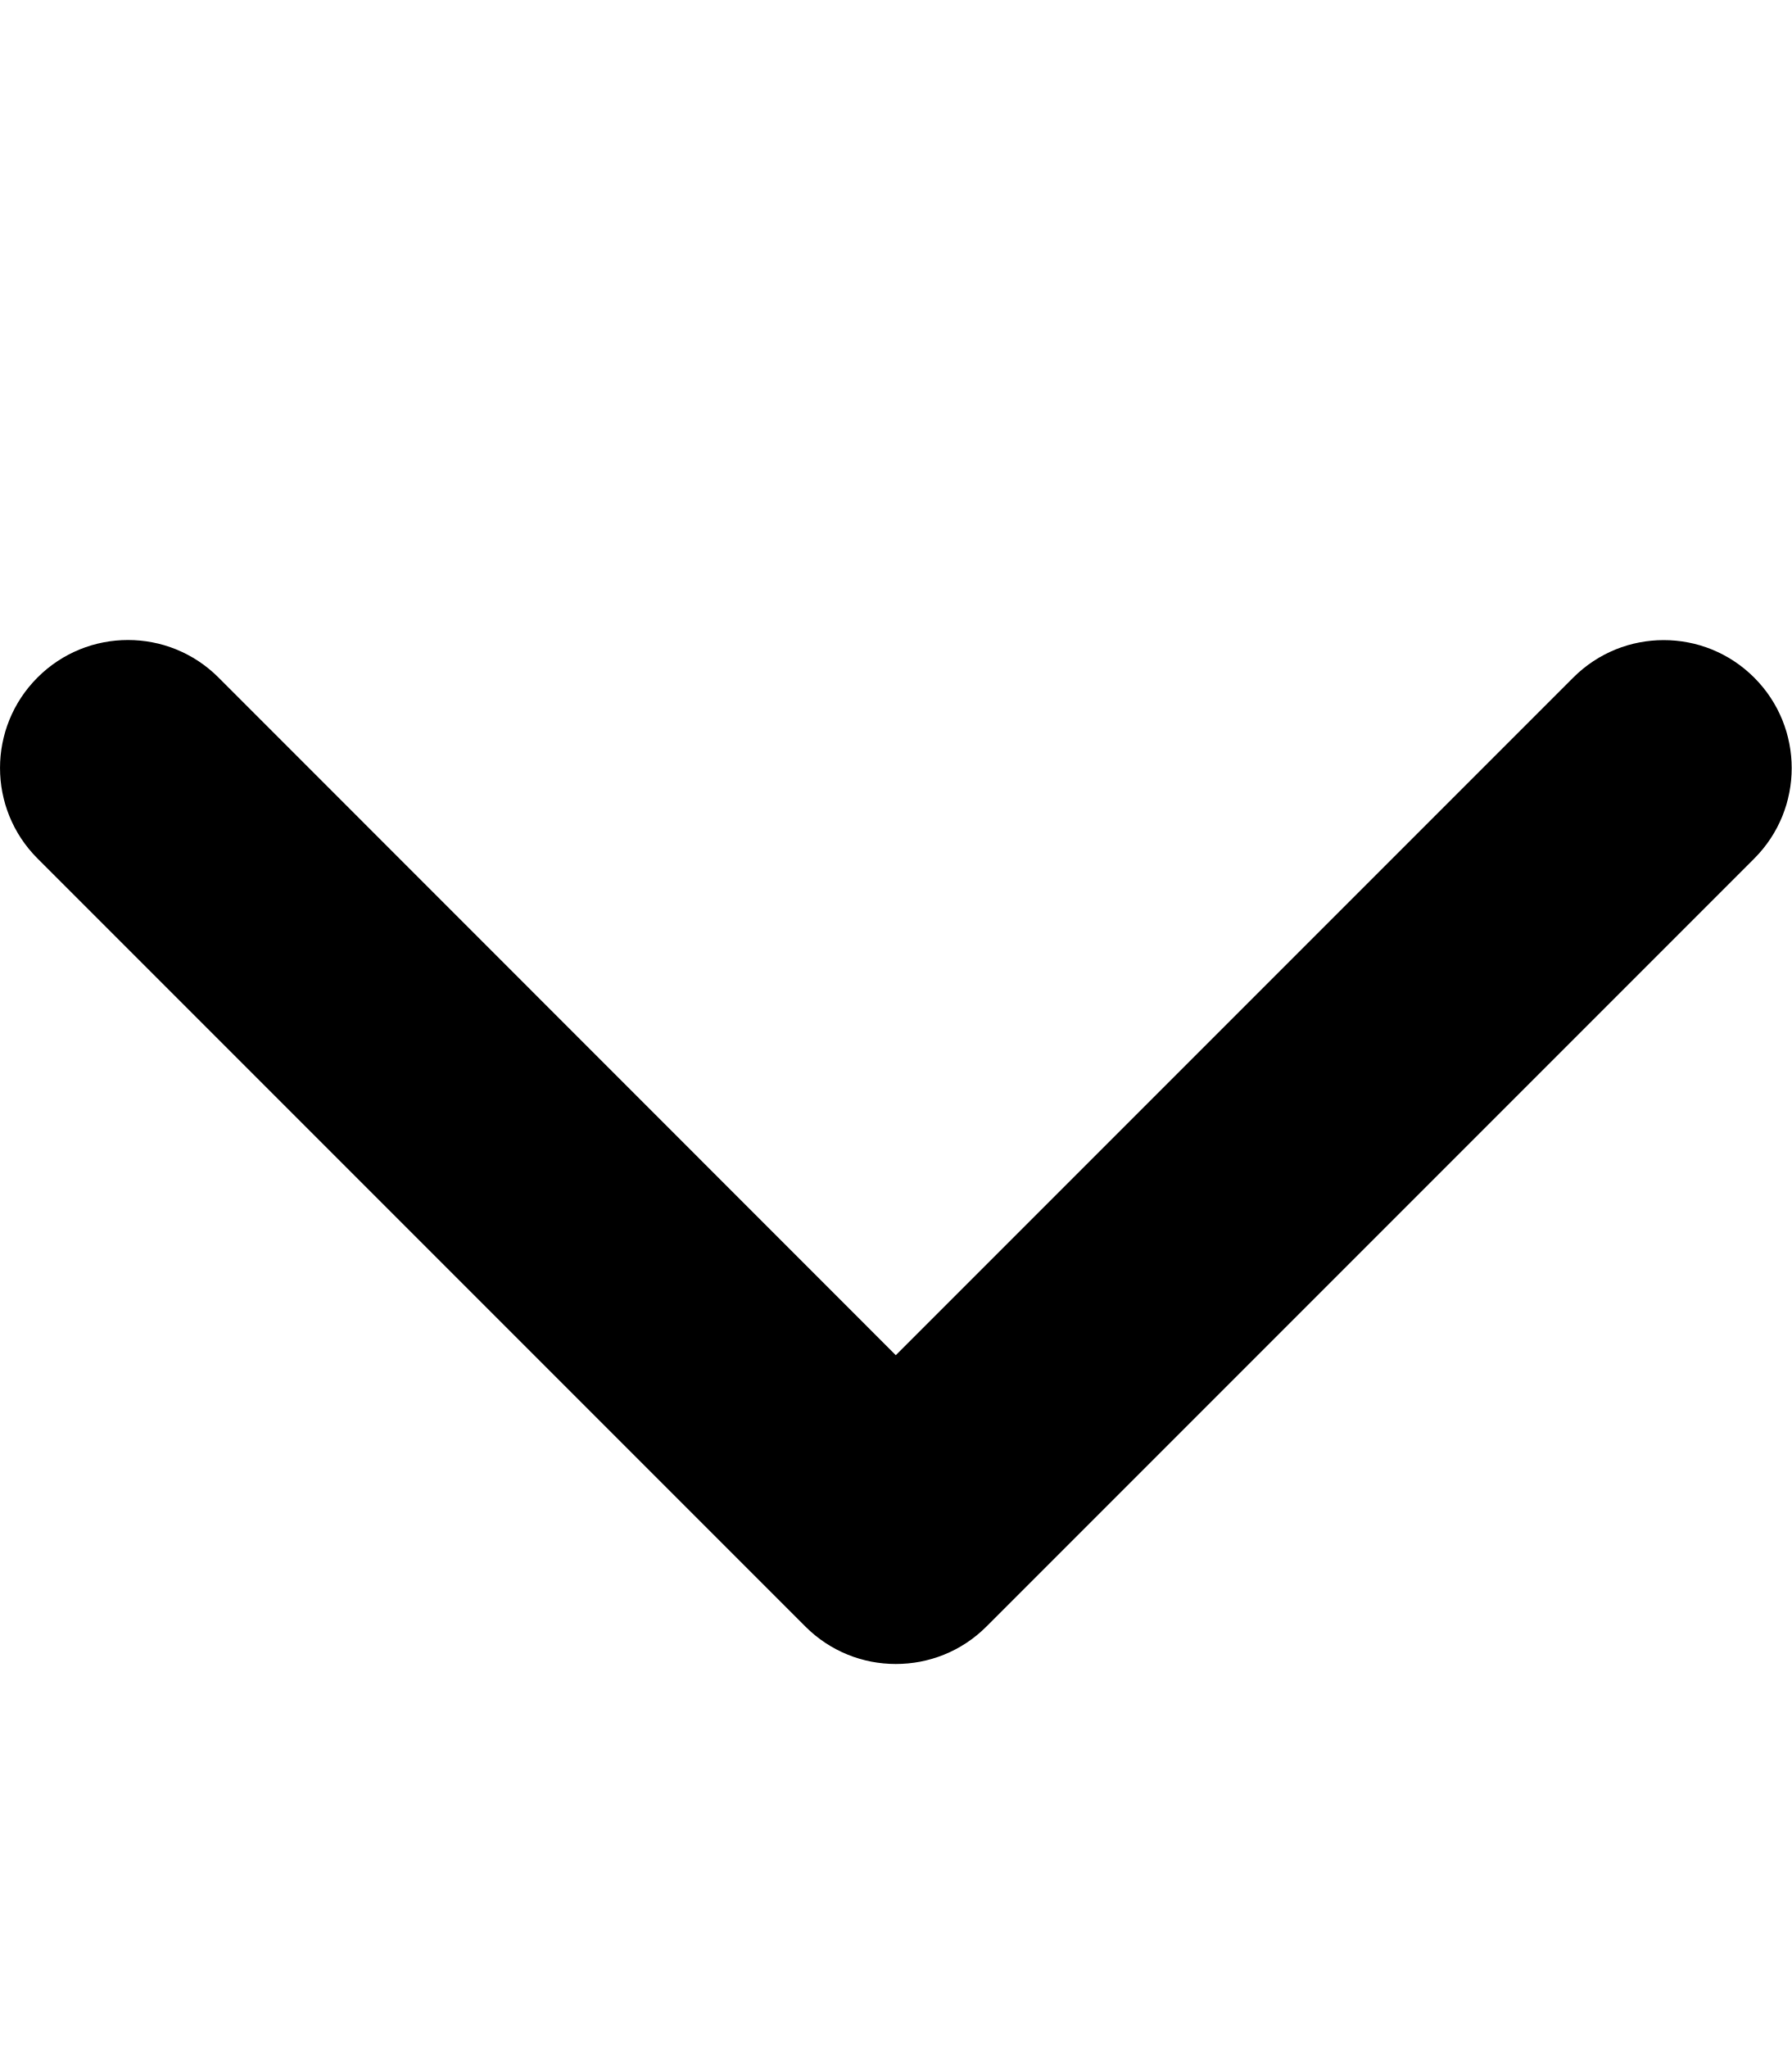
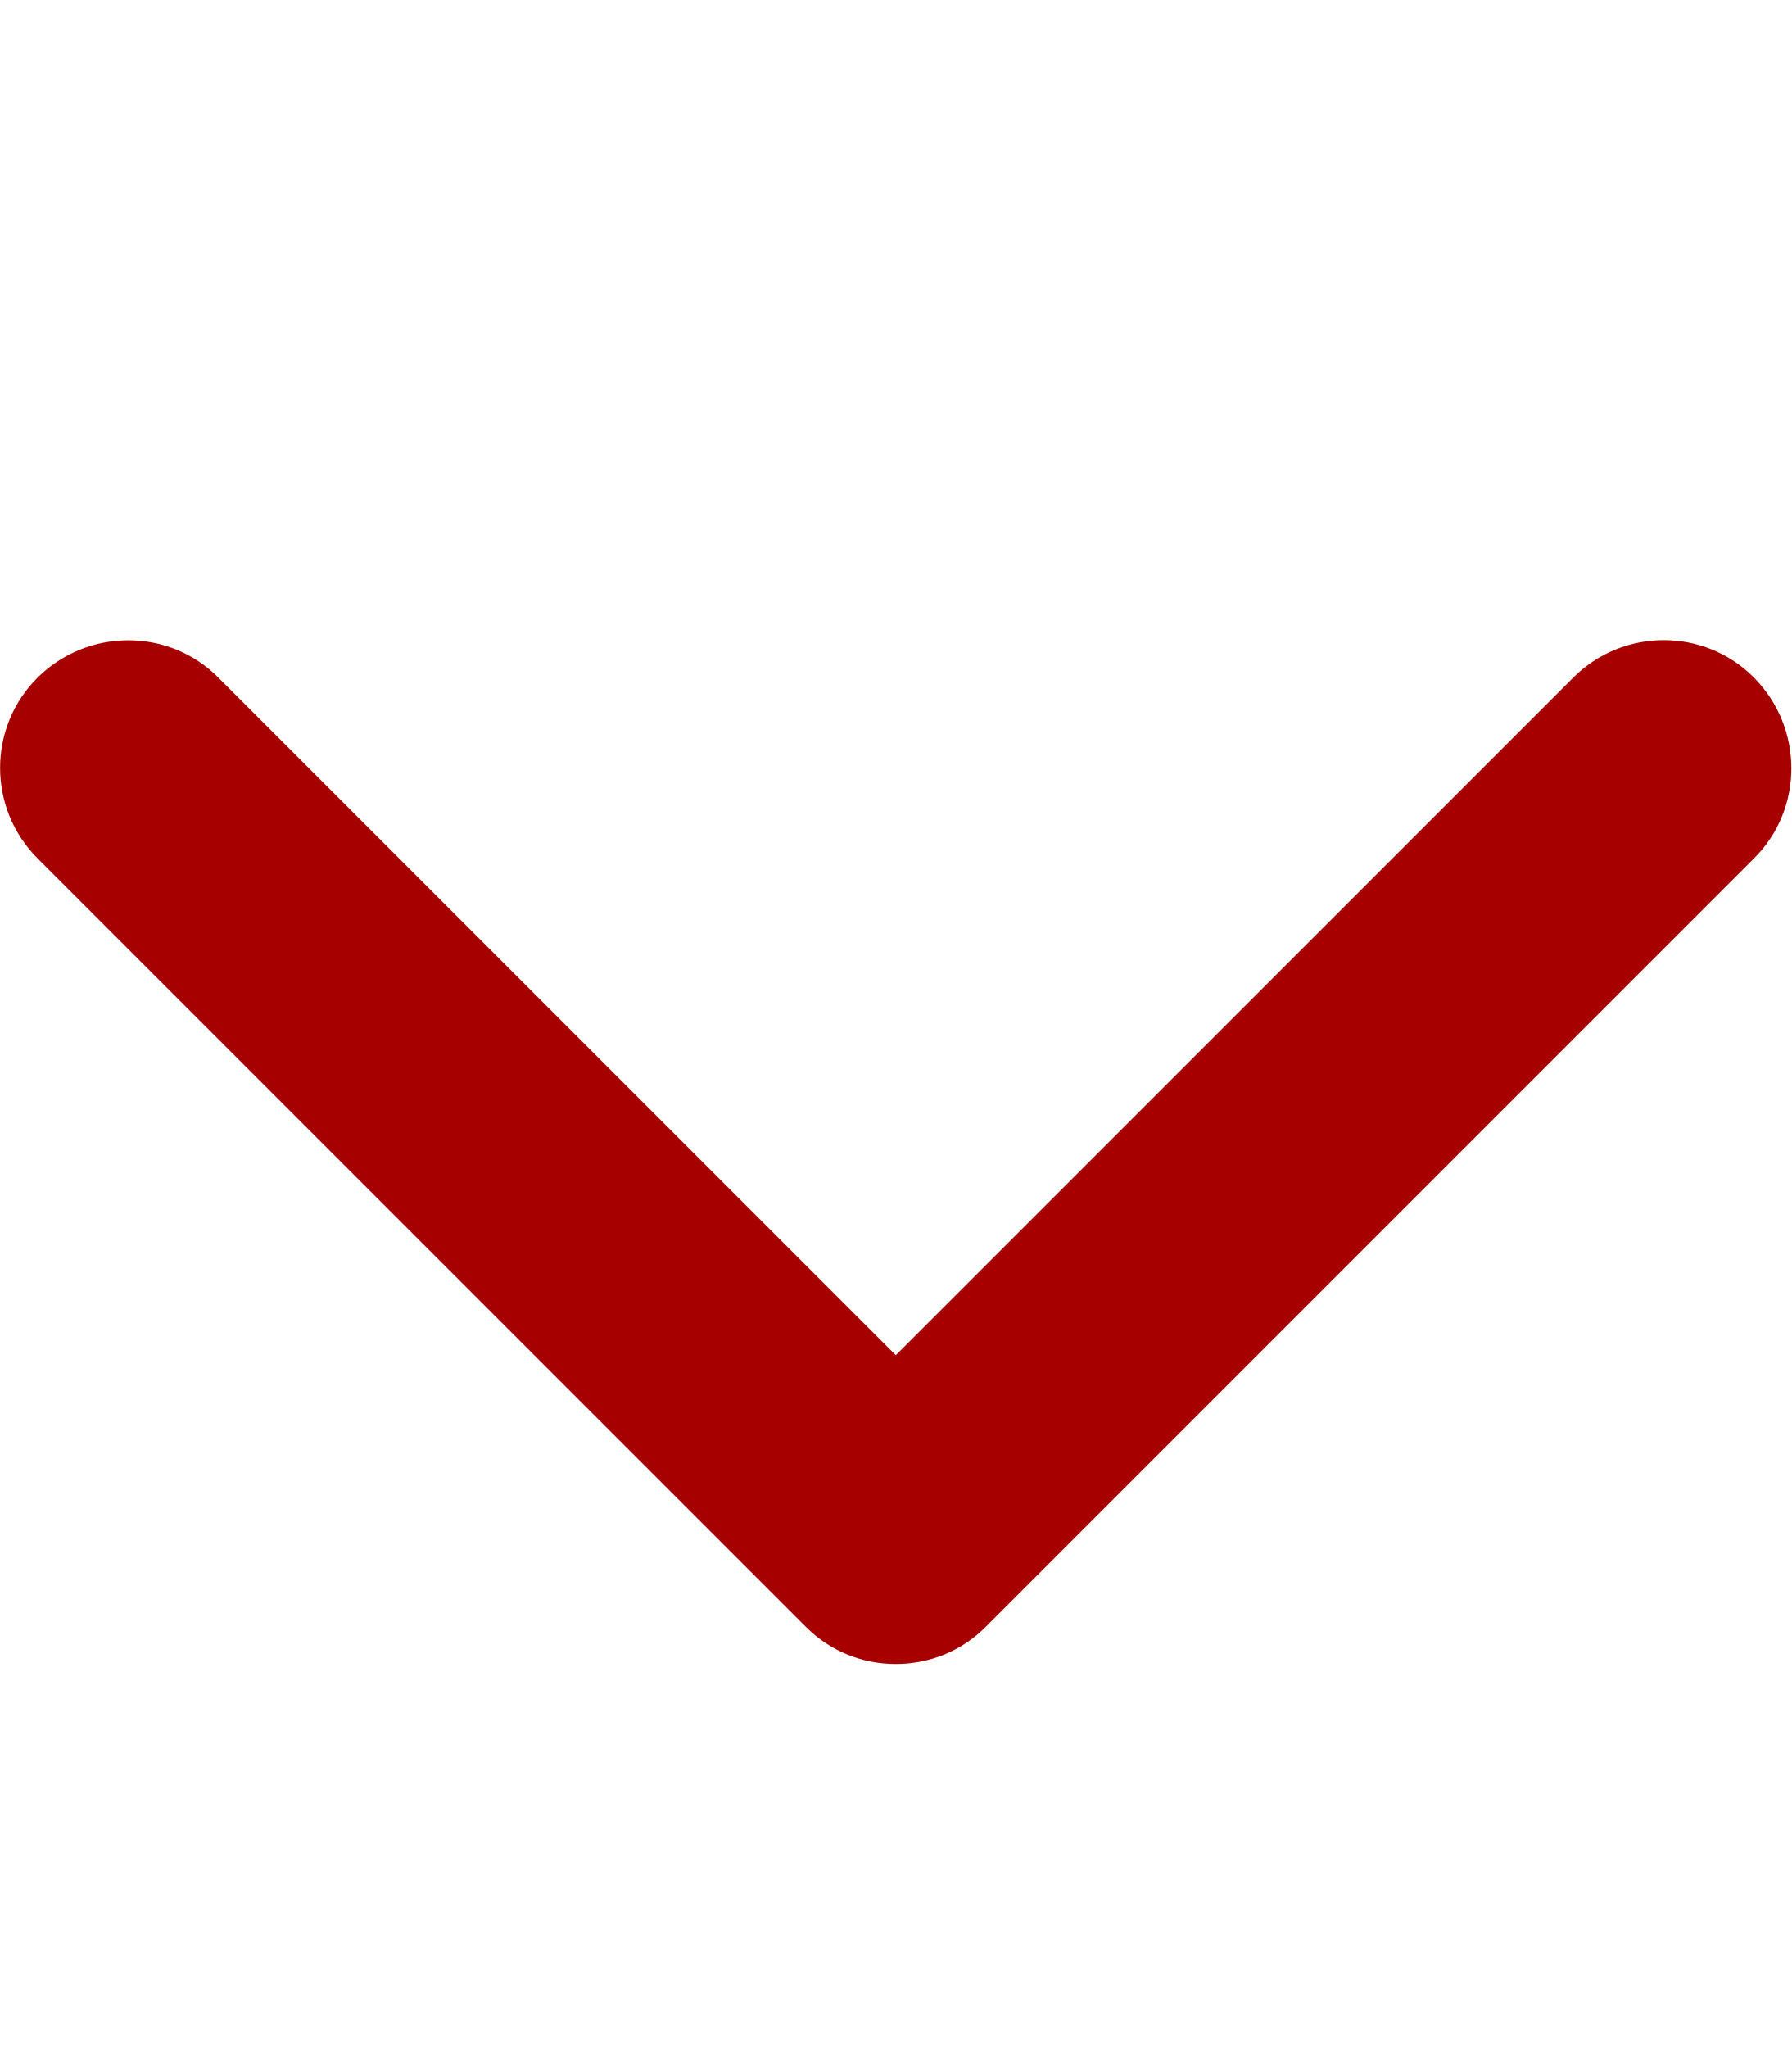
- <svg xmlns="http://www.w3.org/2000/svg" viewBox="0 0 448 512">
-   <path d="M224 416c-8.188 0-16.38-3.125-22.62-9.375l-192-192c-12.5-12.5-12.5-32.75 0-45.25s32.75-12.5 45.25 0L224 338.8l169.4-169.4c12.5-12.5 32.75-12.5 45.25 0s12.5 32.75 0 45.25l-192 192C240.4 412.9 232.2 416 224 416z" />
+ <svg xmlns="http://www.w3.org/2000/svg" version="1.1" id="Capa_1" x="0px" y="0px" viewBox="0 0 448 512" style="enable-background:new 0 0 448 512;" xml:space="preserve">
+   <style type="text/css">
+ 	.st0{fill:#A60000;}
+ </style>
+   <path class="st0" d="M224,416c-8.2,0-16.4-3.1-22.6-9.4l-192-192c-12.5-12.5-12.5-32.8,0-45.2s32.8-12.5,45.2,0L224,338.8  l169.4-169.4c12.5-12.5,32.8-12.5,45.2,0s12.5,32.8,0,45.2l-192,192C240.4,412.9,232.2,416,224,416z" />
</svg>
